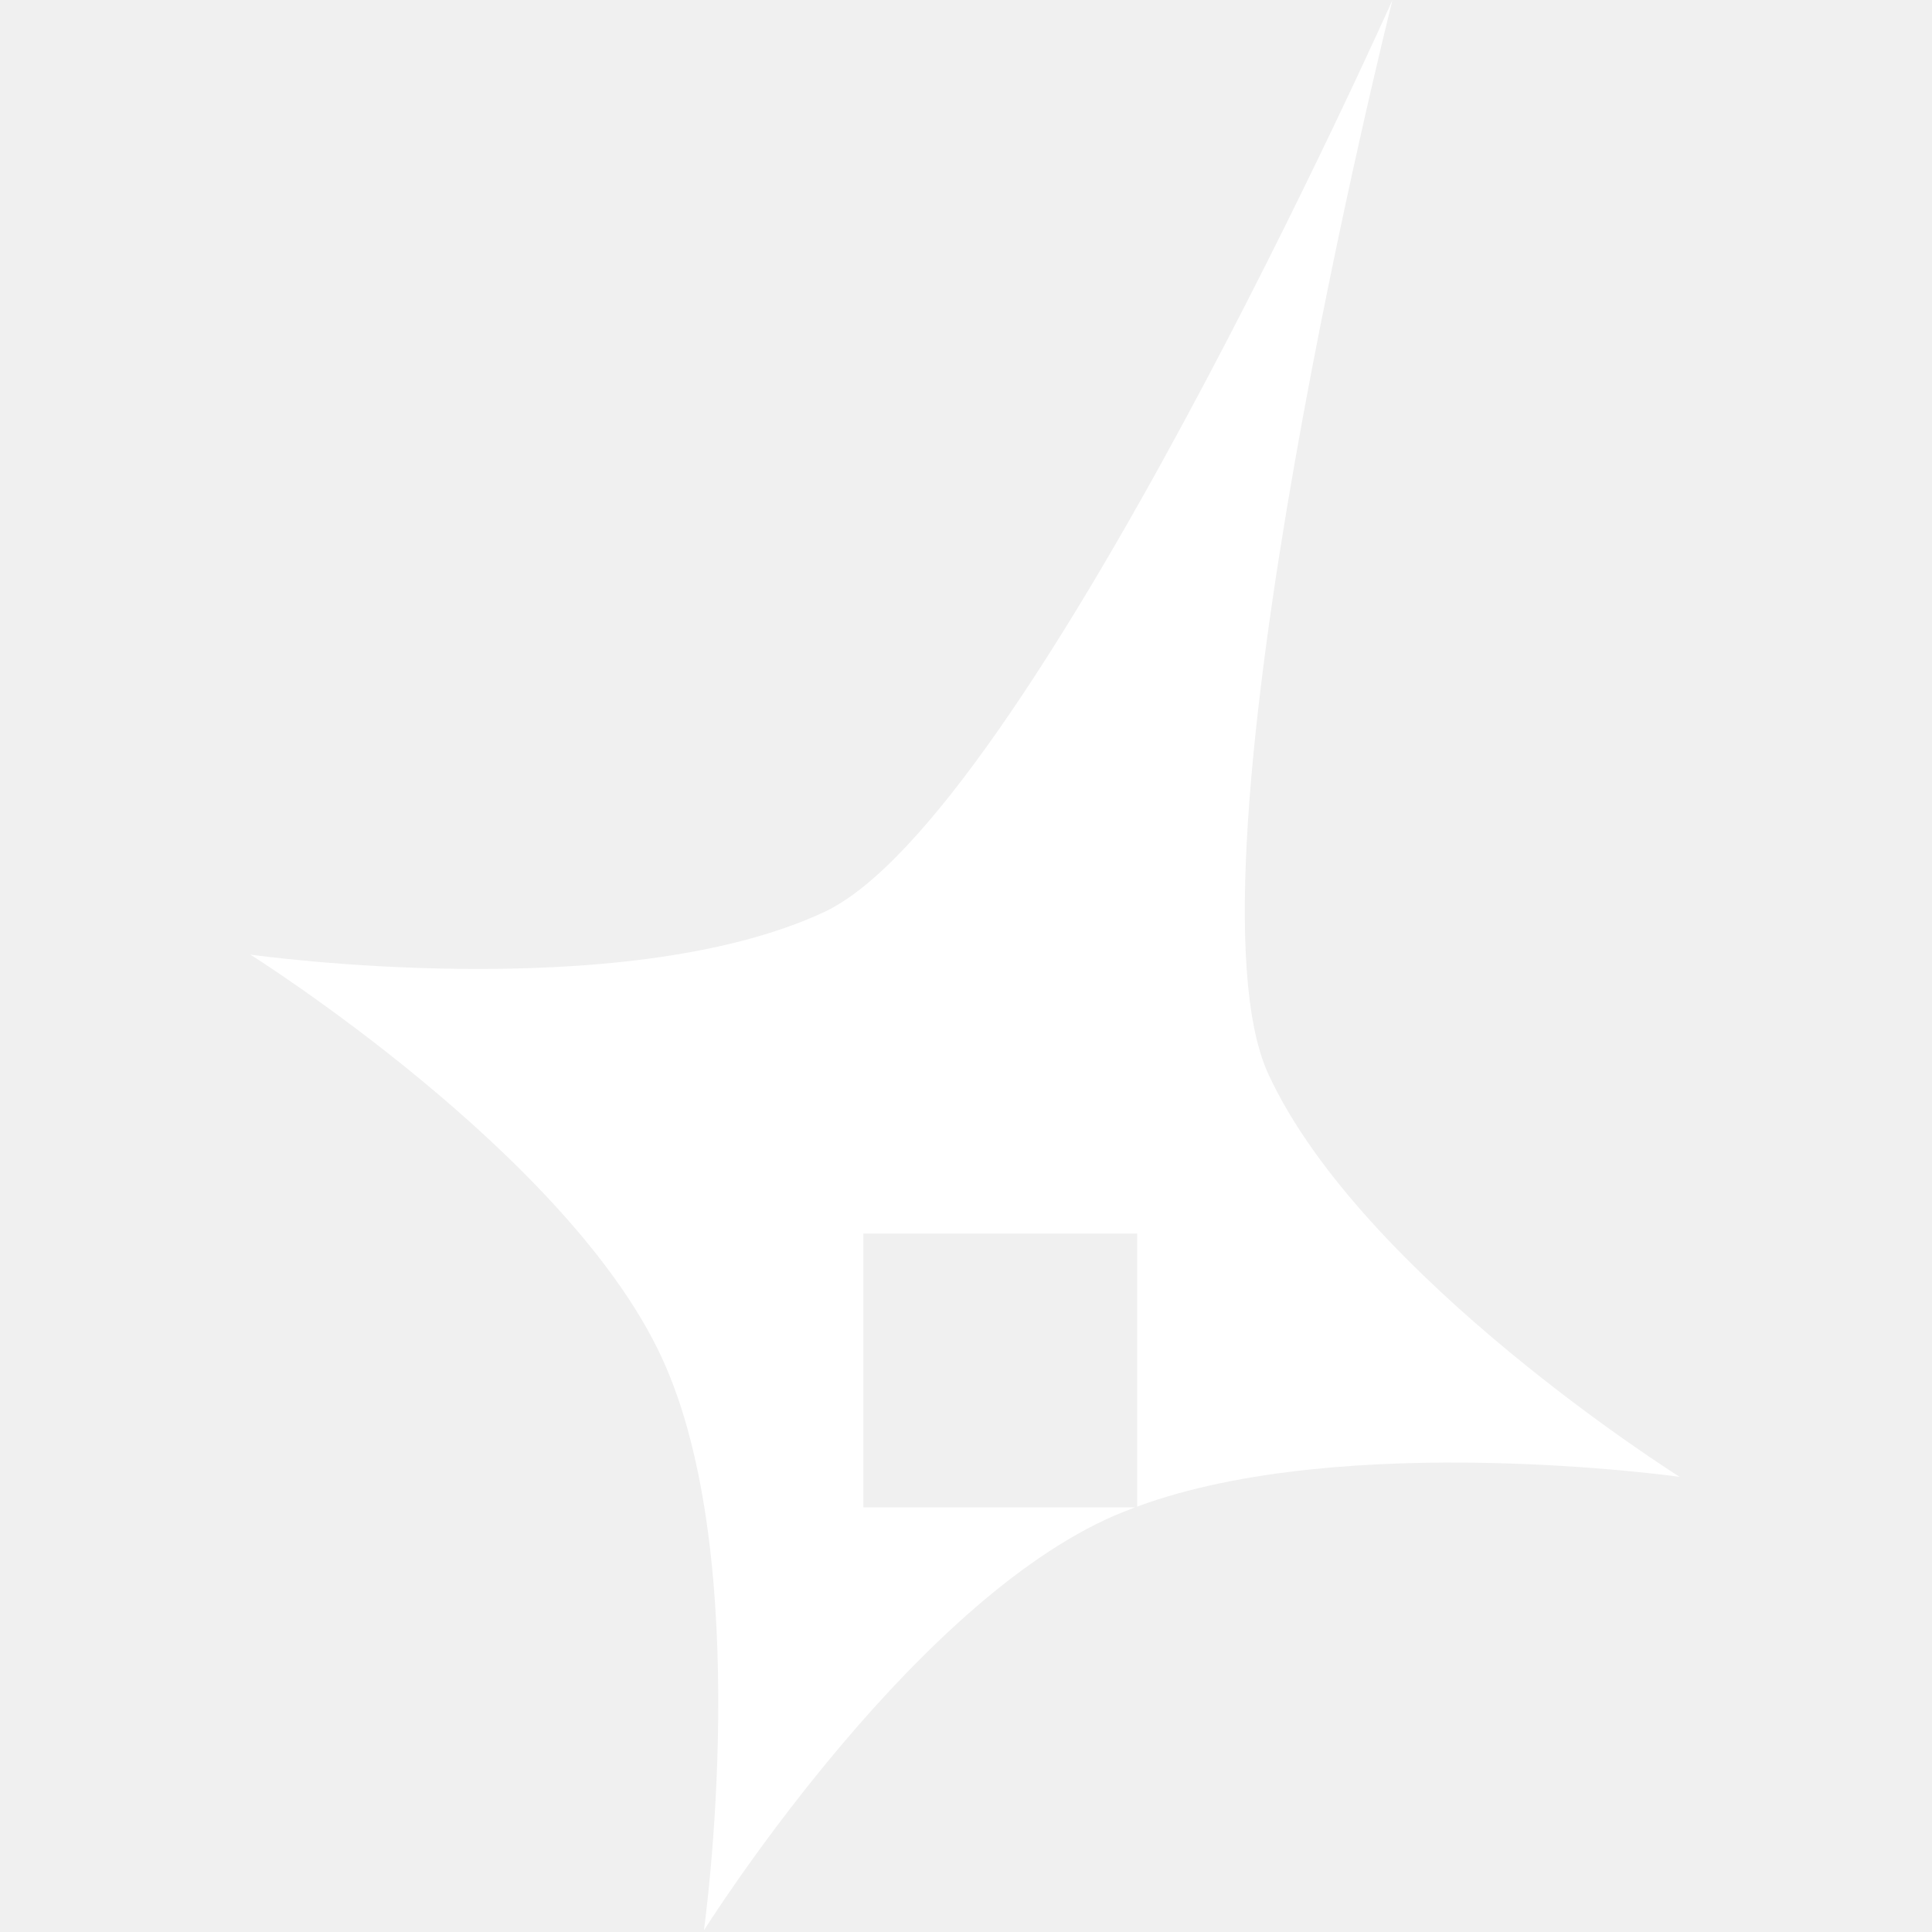
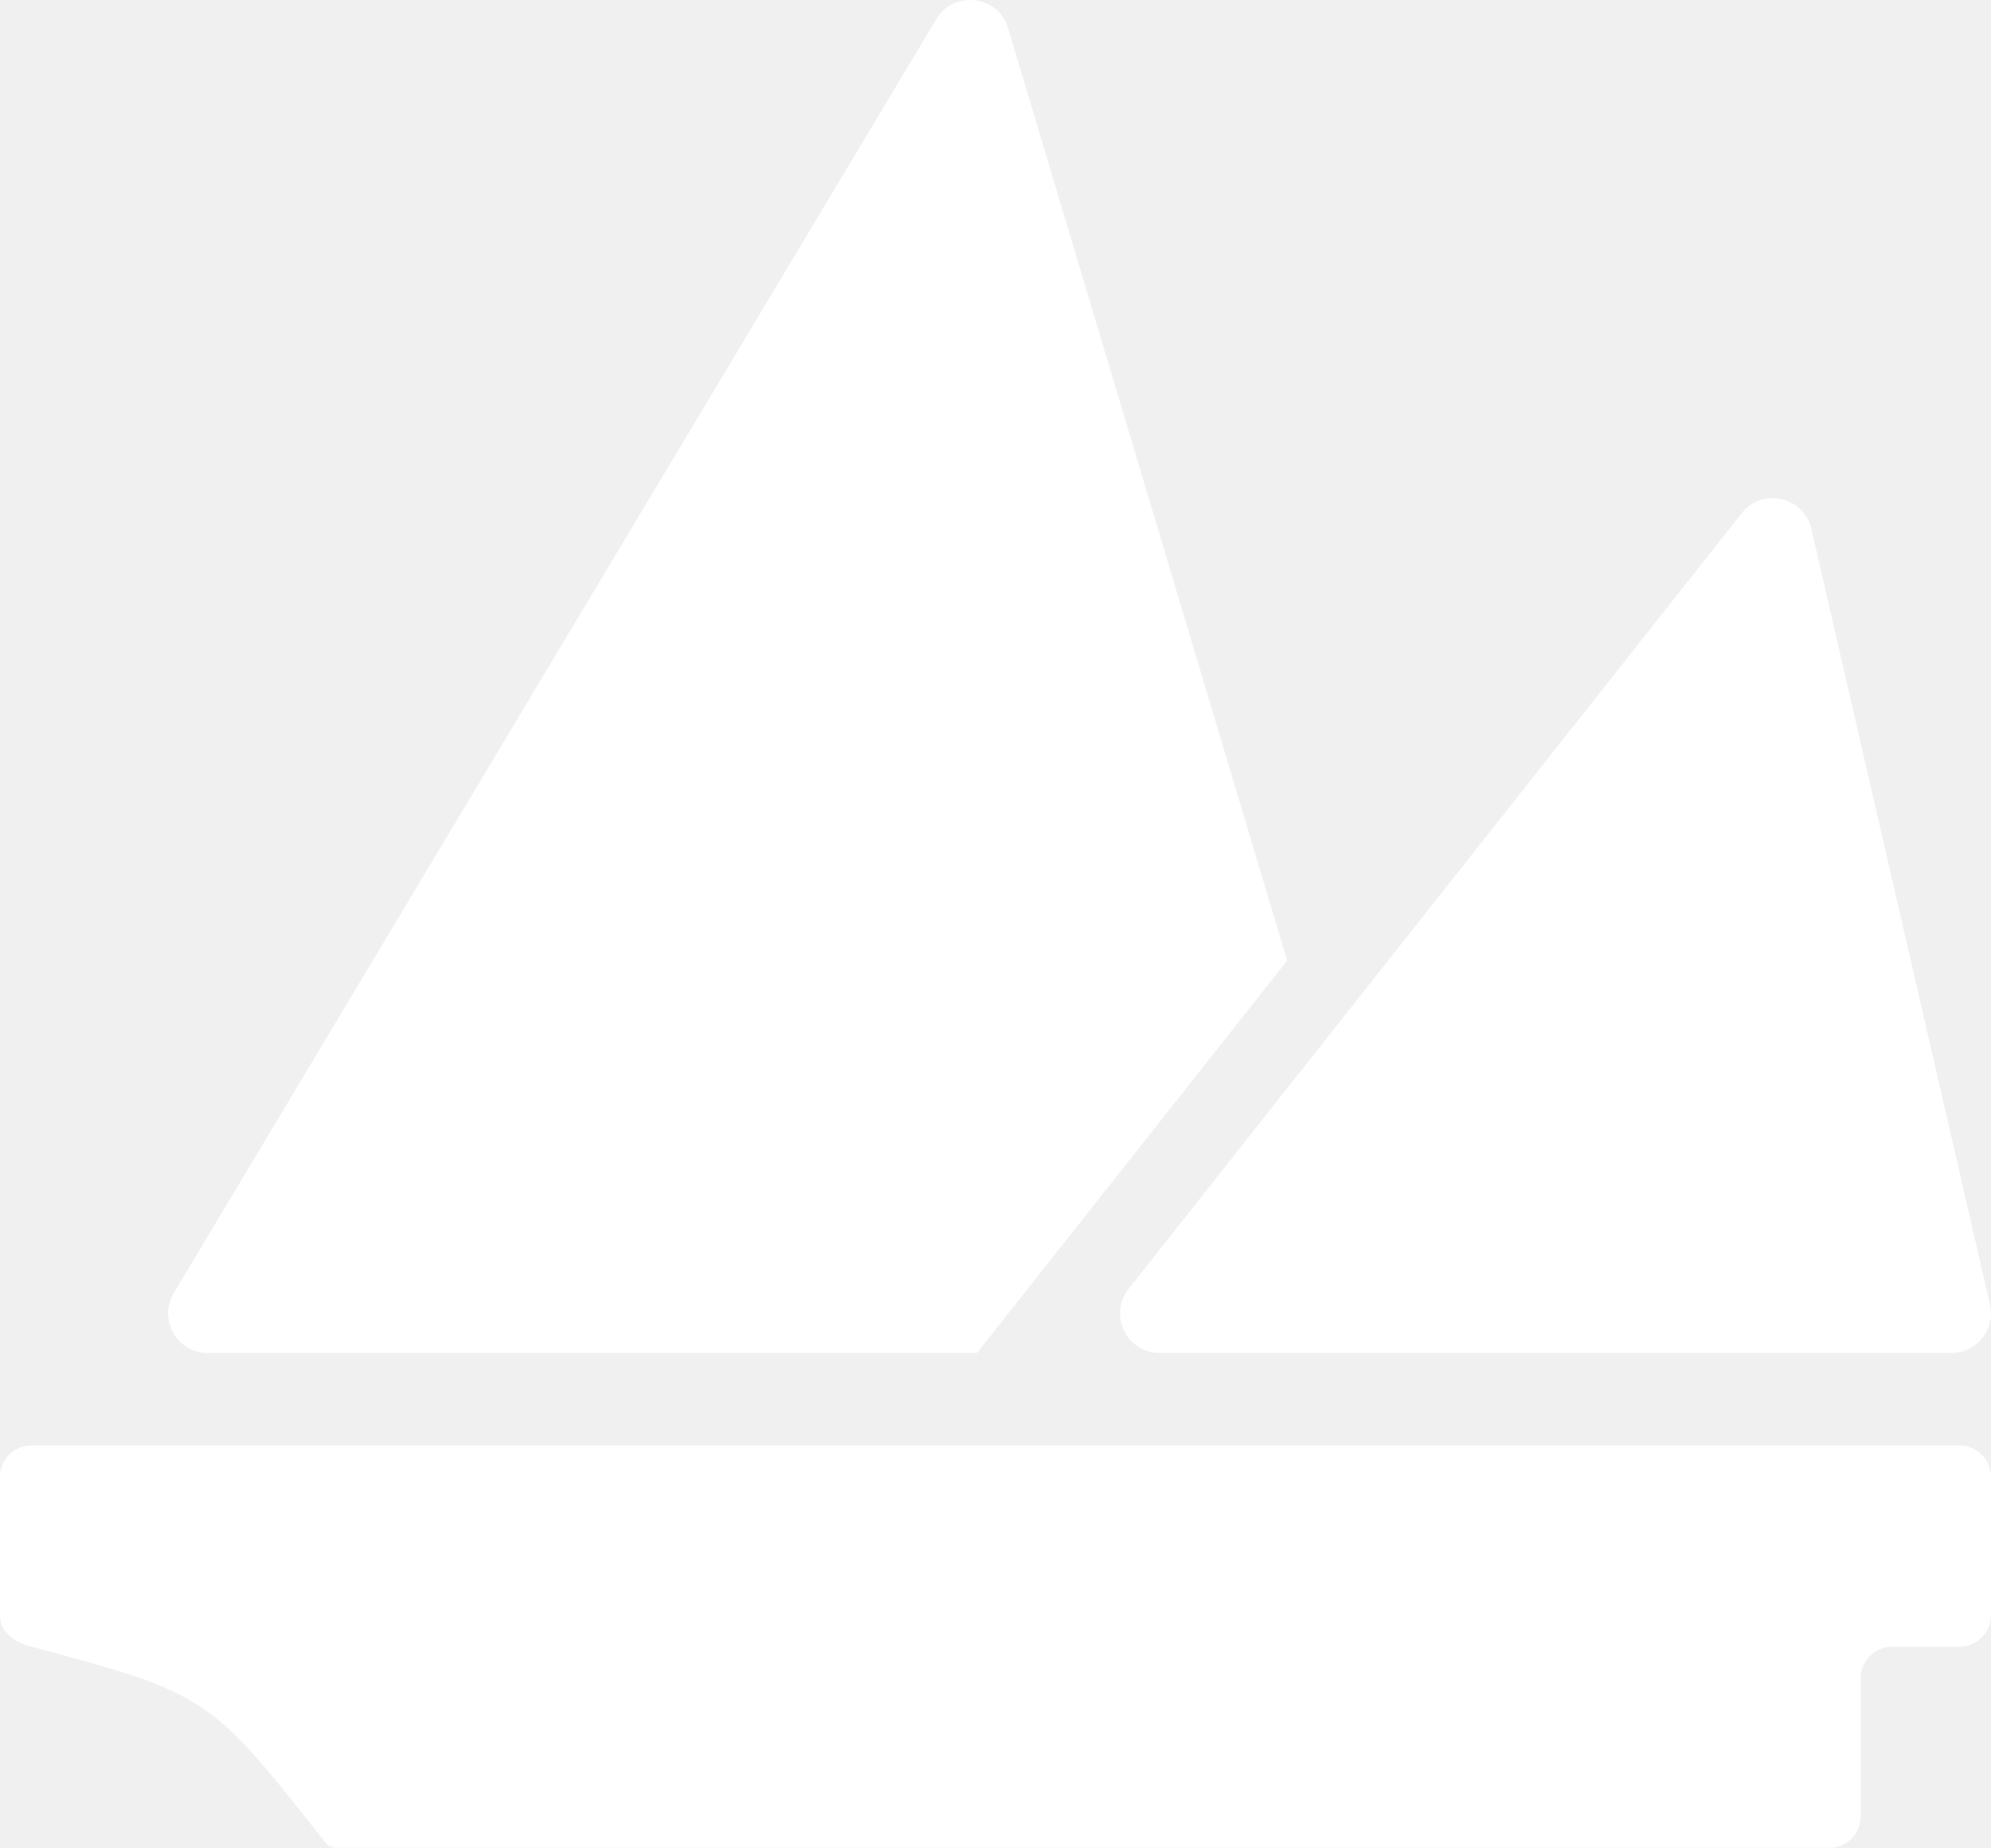
- <svg xmlns="http://www.w3.org/2000/svg" width="32" height="32" viewBox="-4.6 0 35.5 35.5" fill="none">
-   <path d="M20.986 0C20.969 0.068 16.974 16.011 18.71 19.746C20.445 23.48 26.236 27.119 26.264 27.137C26.248 27.134 20.112 26.273 16.296 27.683V22.666H11.264V27.698H16.255C16.073 27.767 15.895 27.838 15.725 27.917C11.993 29.651 8.356 35.436 8.334 35.471C8.34 35.427 9.288 28.662 7.554 24.932C5.817 21.196 0.021 17.554 0 17.541C0.025 17.544 6.803 18.497 10.539 16.761C14.275 15.024 20.963 0.053 20.986 0Z" fill="white" />
+ <svg xmlns="http://www.w3.org/2000/svg" width="497.985" height="462.094" viewBox="0 0 497.985 462.094" fill="none">
+   <path d="M490.123 361.461C494.464 361.461 497.985 364.978 497.985 369.323V403.916C497.985 408.256 494.464 411.777 490.123 411.777H473.317C468.941 411.777 465.396 415.327 465.396 419.699V454.232C465.396 458.573 461.875 462.094 457.534 462.094H84.358C83.145 462.094 81.977 461.511 81.226 460.558C52.461 424.054 51.969 423.595 7.864 411.777C3.67 410.653 0 408.256 0 403.916V369.323C0 364.978 3.522 361.461 7.864 361.461H490.123ZM234.167 4.818C238.589 -2.568 249.679 -1.182 252.148 7.065L321.938 240.22L244.366 338.334H51.962C44.27 338.334 39.515 329.947 43.467 323.347L234.167 4.818ZM453.056 132.260C451.192 124.166 440.791 121.826 435.640 128.341L282.295 322.292C277.163 328.784 281.786 338.334 290.063 338.334H488.080C494.445 338.334 499.157 332.414 497.728 326.210L453.056 132.260Z" fill="#FFFFFF" />
</svg>
